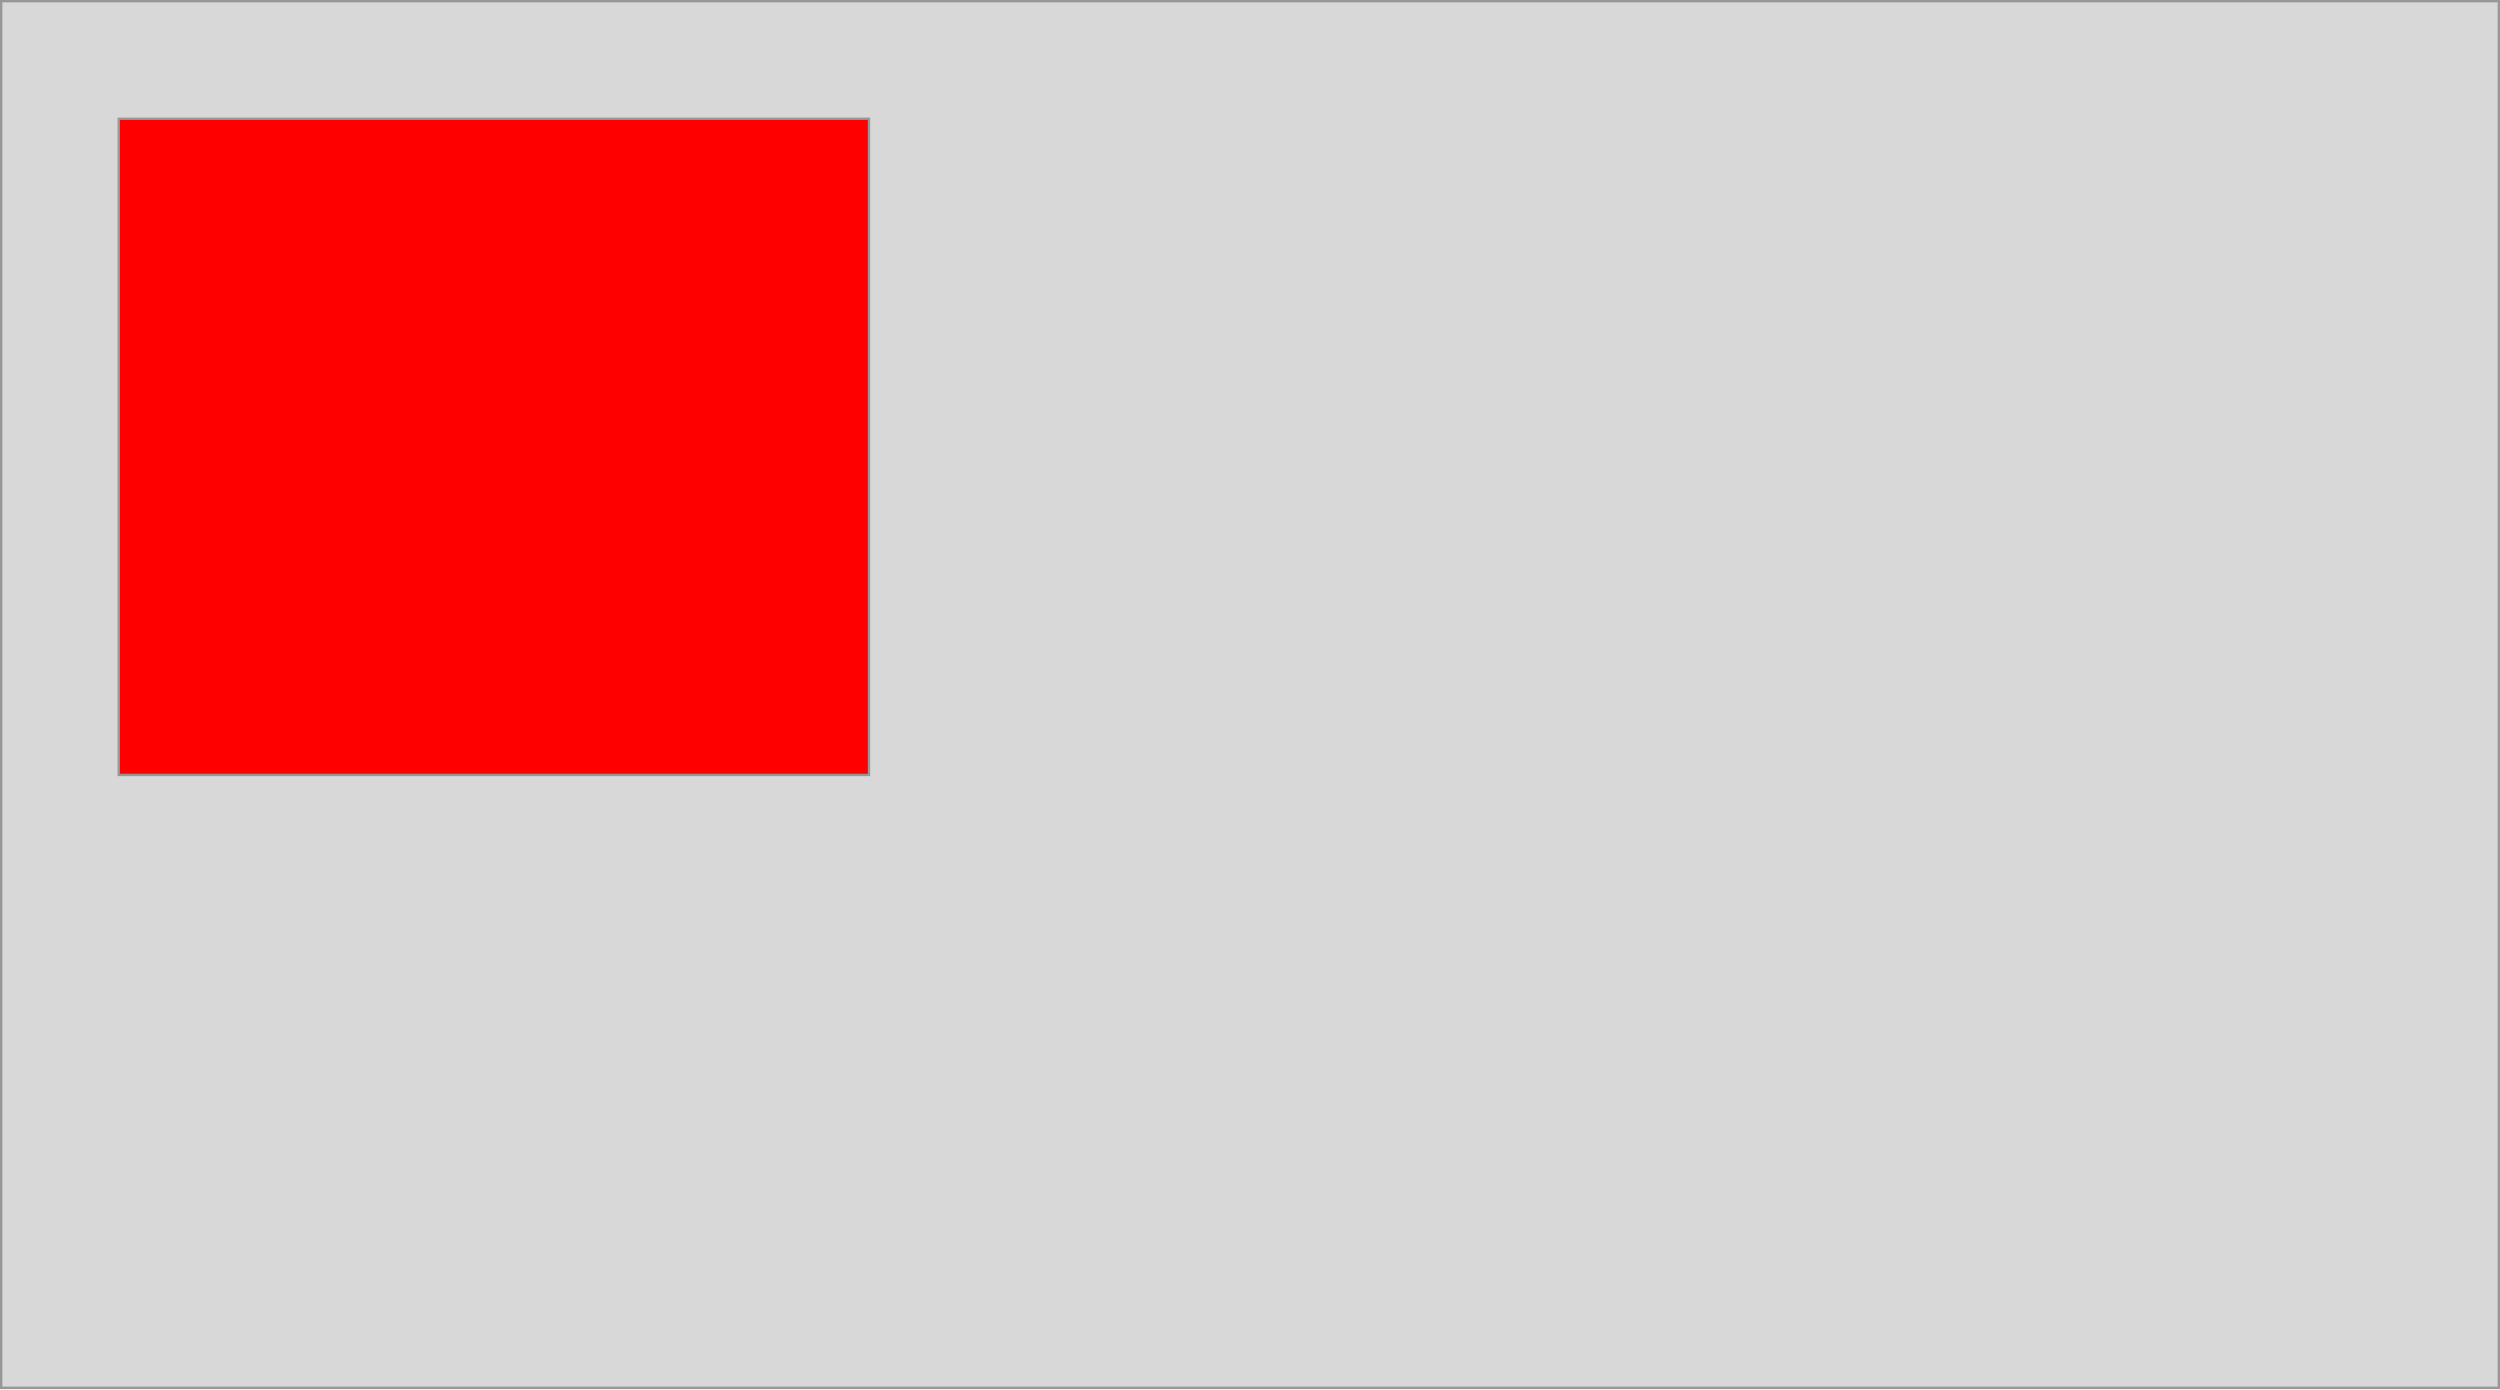
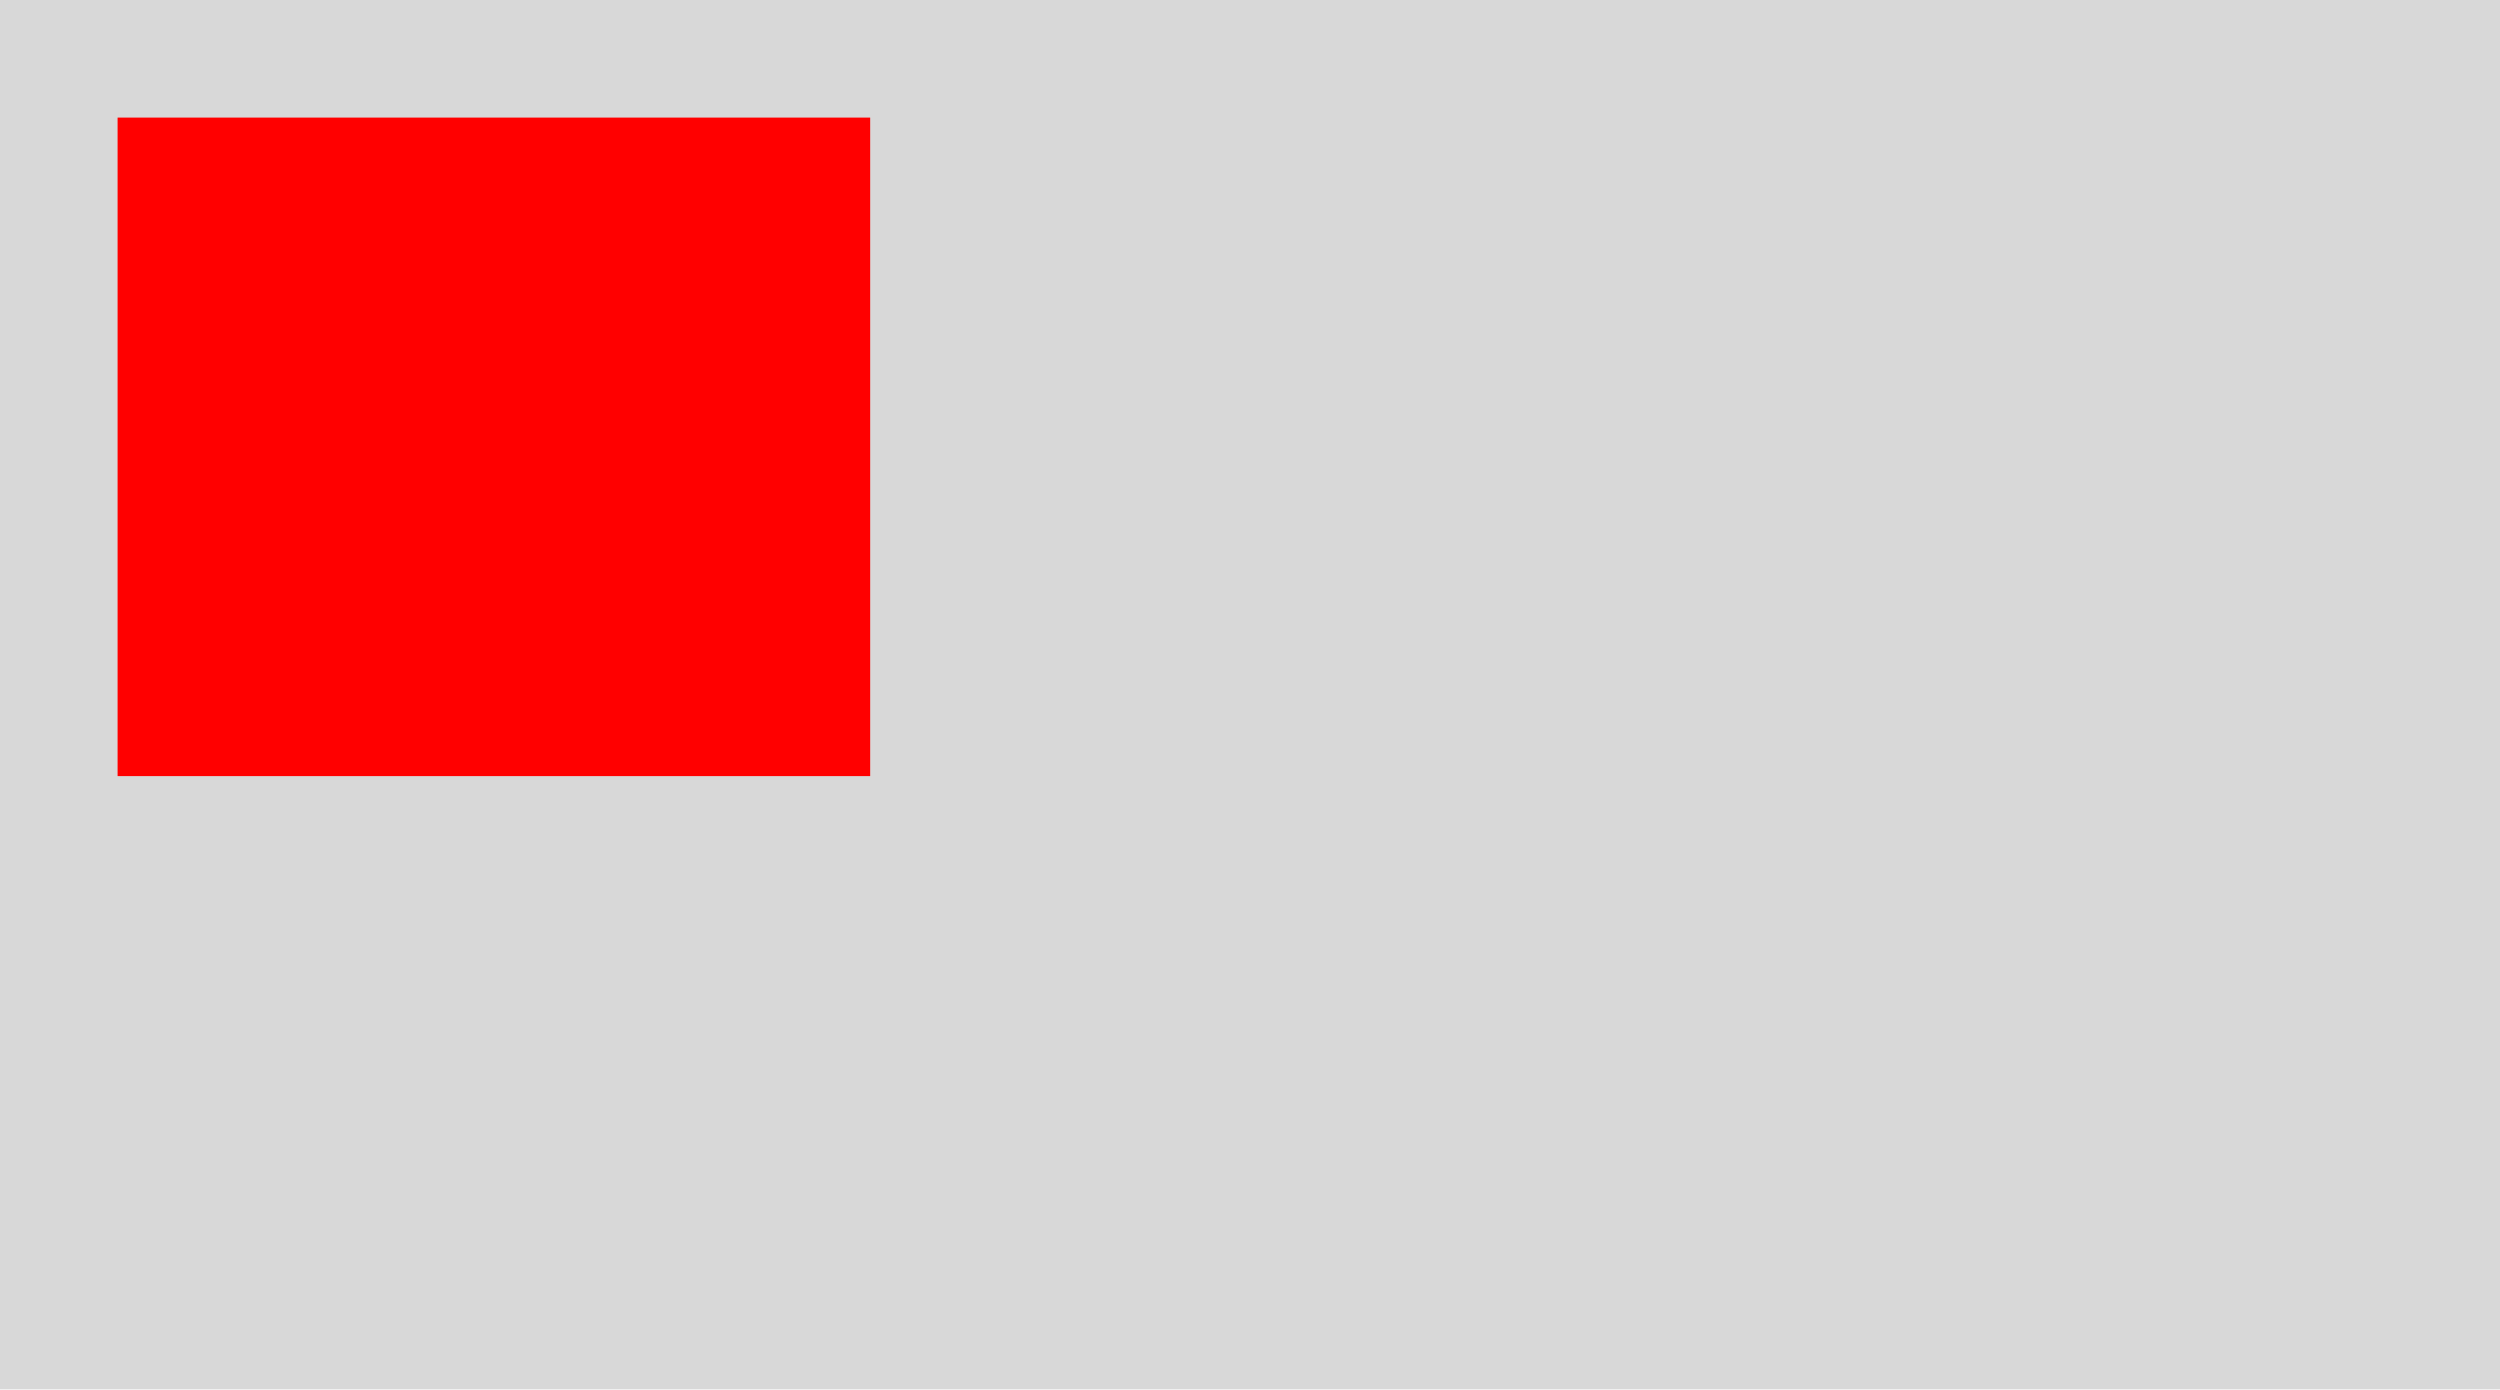
- <svg xmlns="http://www.w3.org/2000/svg" xmlns:xlink="http://www.w3.org/1999/xlink" width="1063px" height="591px" viewBox="0 0 1063 591" version="1.1">
-   <defs>
-     <rect id="path-1" x="0" y="0" width="1063" height="590.6" />
-     <mask id="mask-2" maskContentUnits="userSpaceOnUse" maskUnits="objectBoundingBox" x="0" y="0" width="1063" height="590.6" fill="white">
-       <use xlink:href="#path-1" />
-     </mask>
-     <rect id="path-3" x="50" y="50" width="320" height="280" />
-     <mask id="mask-4" maskContentUnits="userSpaceOnUse" maskUnits="objectBoundingBox" x="0" y="0" width="320" height="280" fill="white">
-       <use xlink:href="#path-3" />
-     </mask>
-   </defs>
-   <g id="Page-1" stroke="none" stroke-width="1" fill="none" fill-rule="evenodd">
-     <g id="cartao_visita" transform="translate(-238, -227)" stroke="#979797" stroke-width="2">
-       <g id="Group" transform="translate(238, 227)">
-         <use id="Rectangle" mask="url(#mask-2)" fill="#D8D8D8" xlink:href="#path-1" />
-         <use id="rec-vermelho" mask="url(#mask-4)" fill="#FF0000" xlink:href="#path-3" />
-       </g>
-     </g>
+ <svg xmlns="http://www.w3.org/2000/svg" width="1063px" height="591px" viewBox="238 227 1063 591" version="1.1">
+   <g id="Group" stroke="none" stroke-width="1" fill="none" fill-rule="evenodd" transform="translate(238, 227)">
+     <rect id="Mask" fill="#D8D8D8" x="0" y="0" width="1063" height="590.6" />
+     <rect id="Mask" fill="#FF0000" x="50" y="50" width="320" height="280" />
  </g>
</svg>
